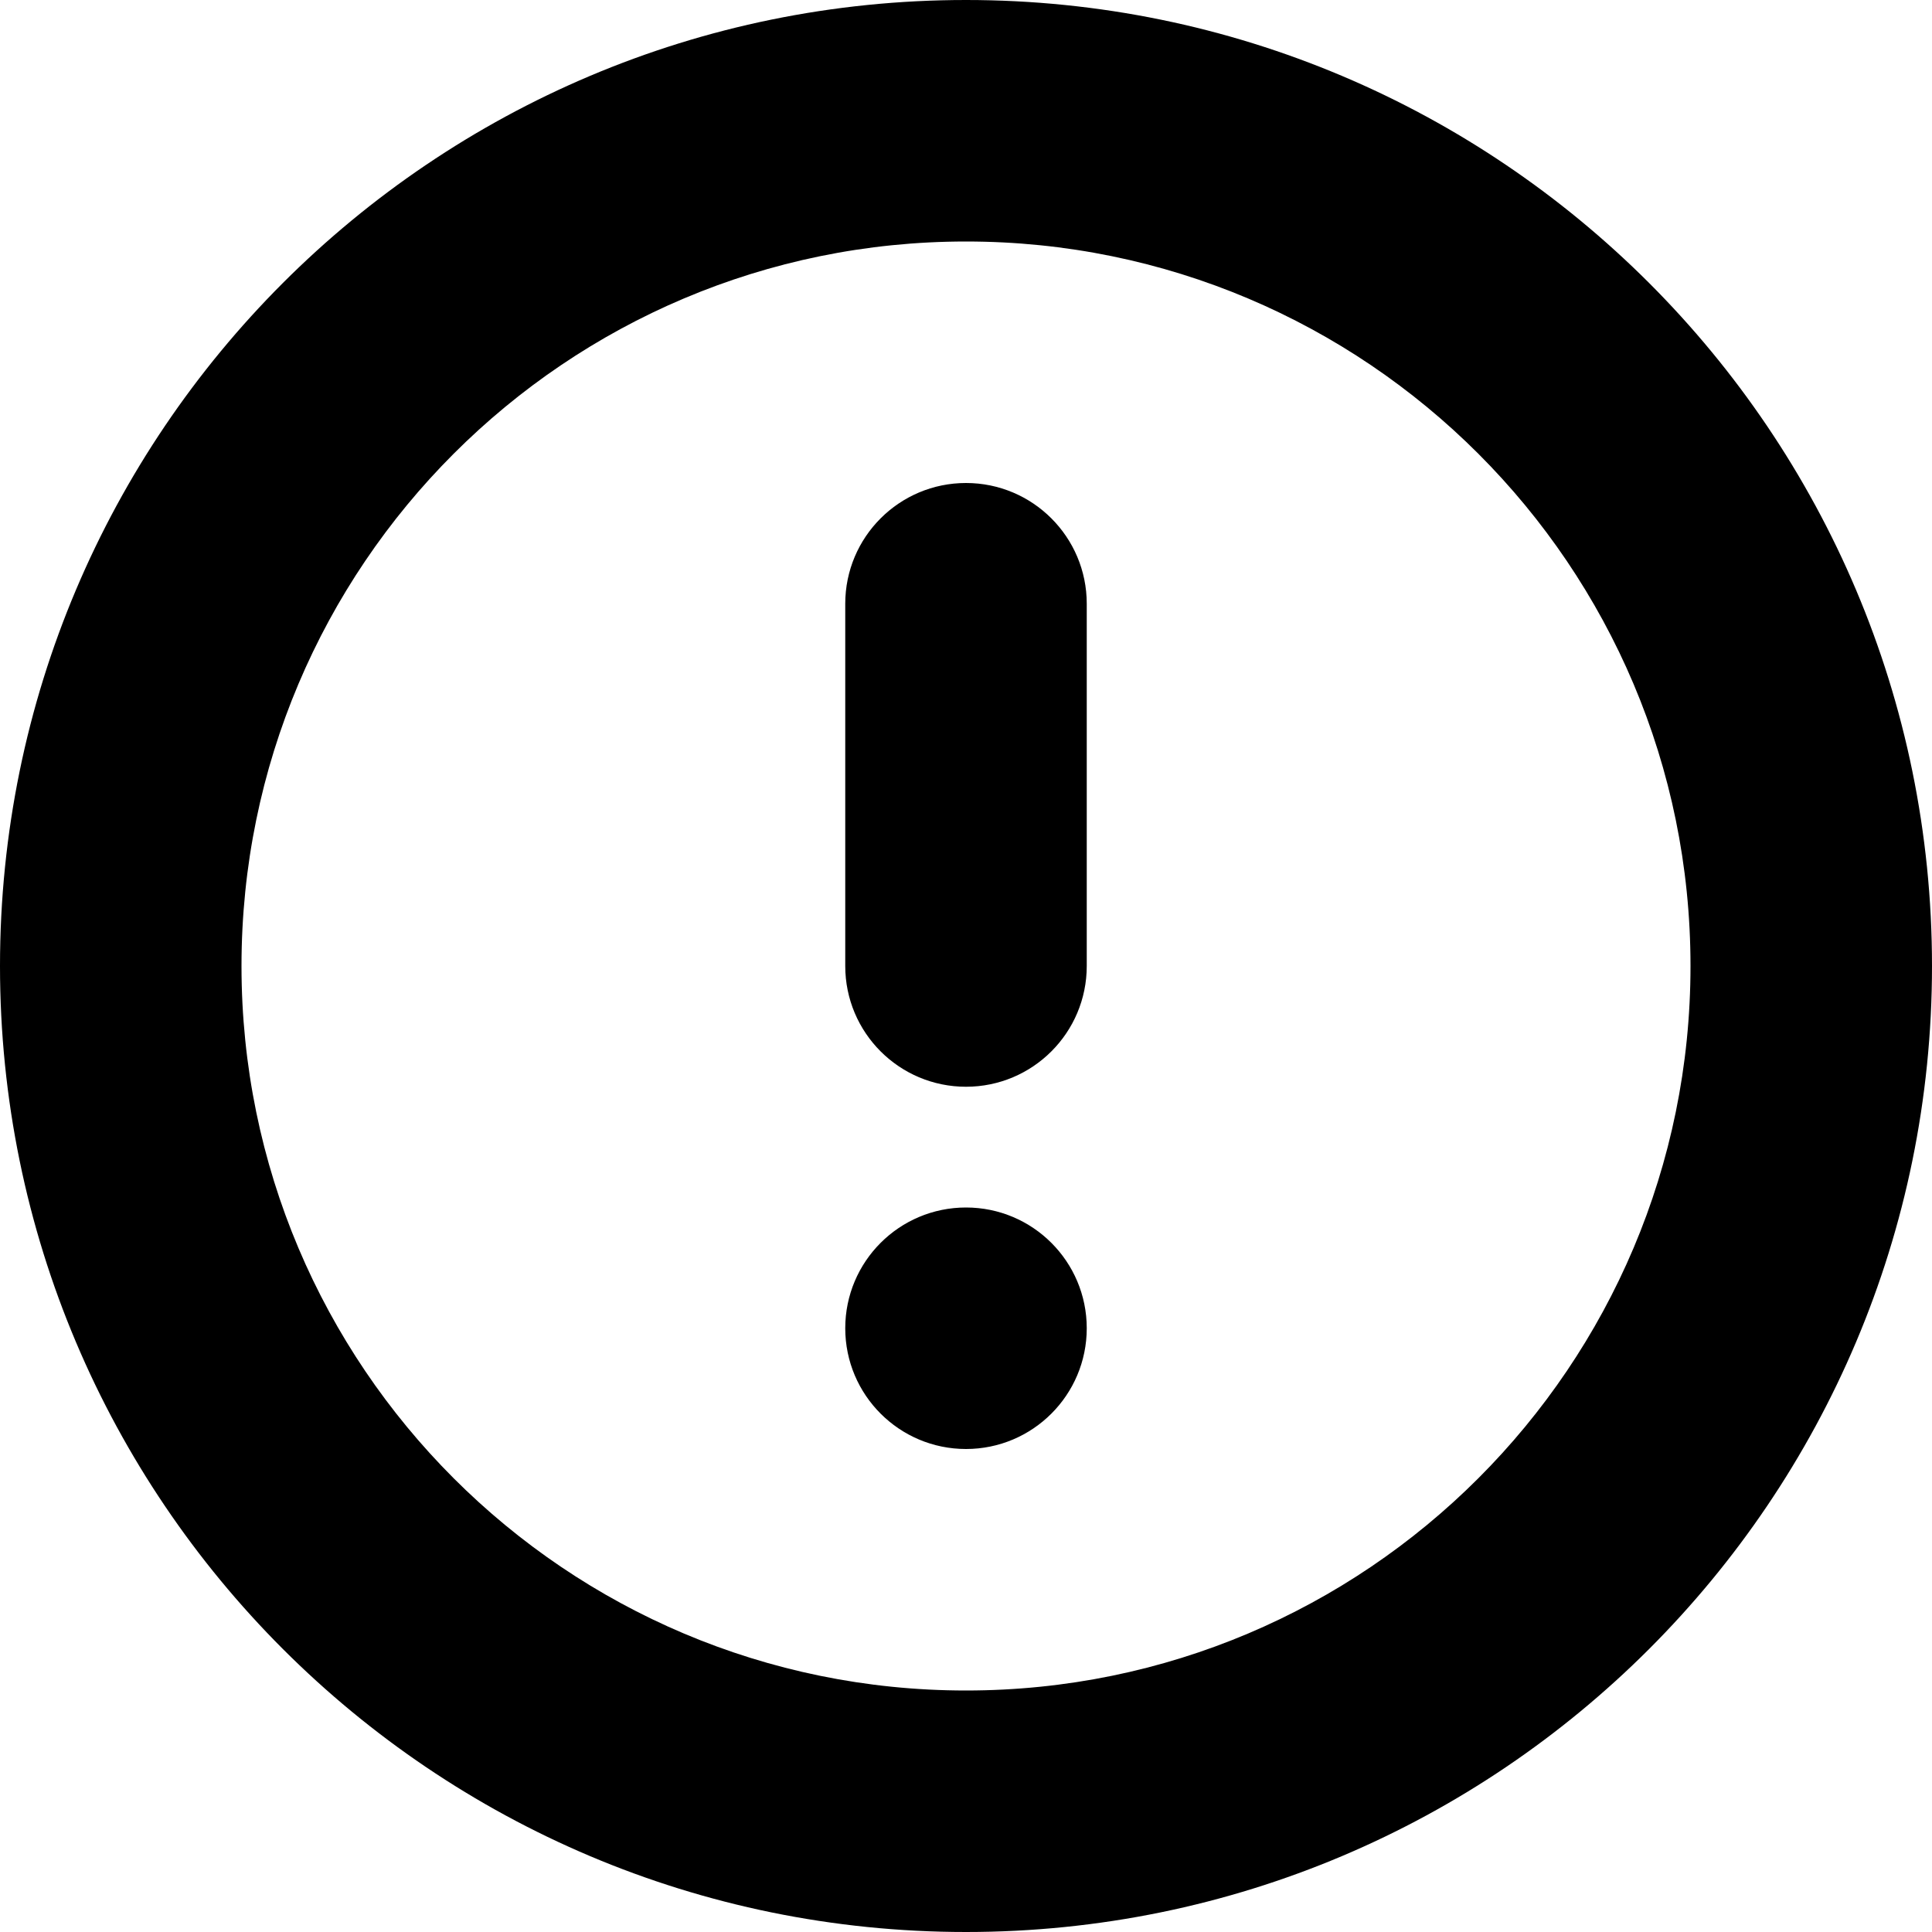
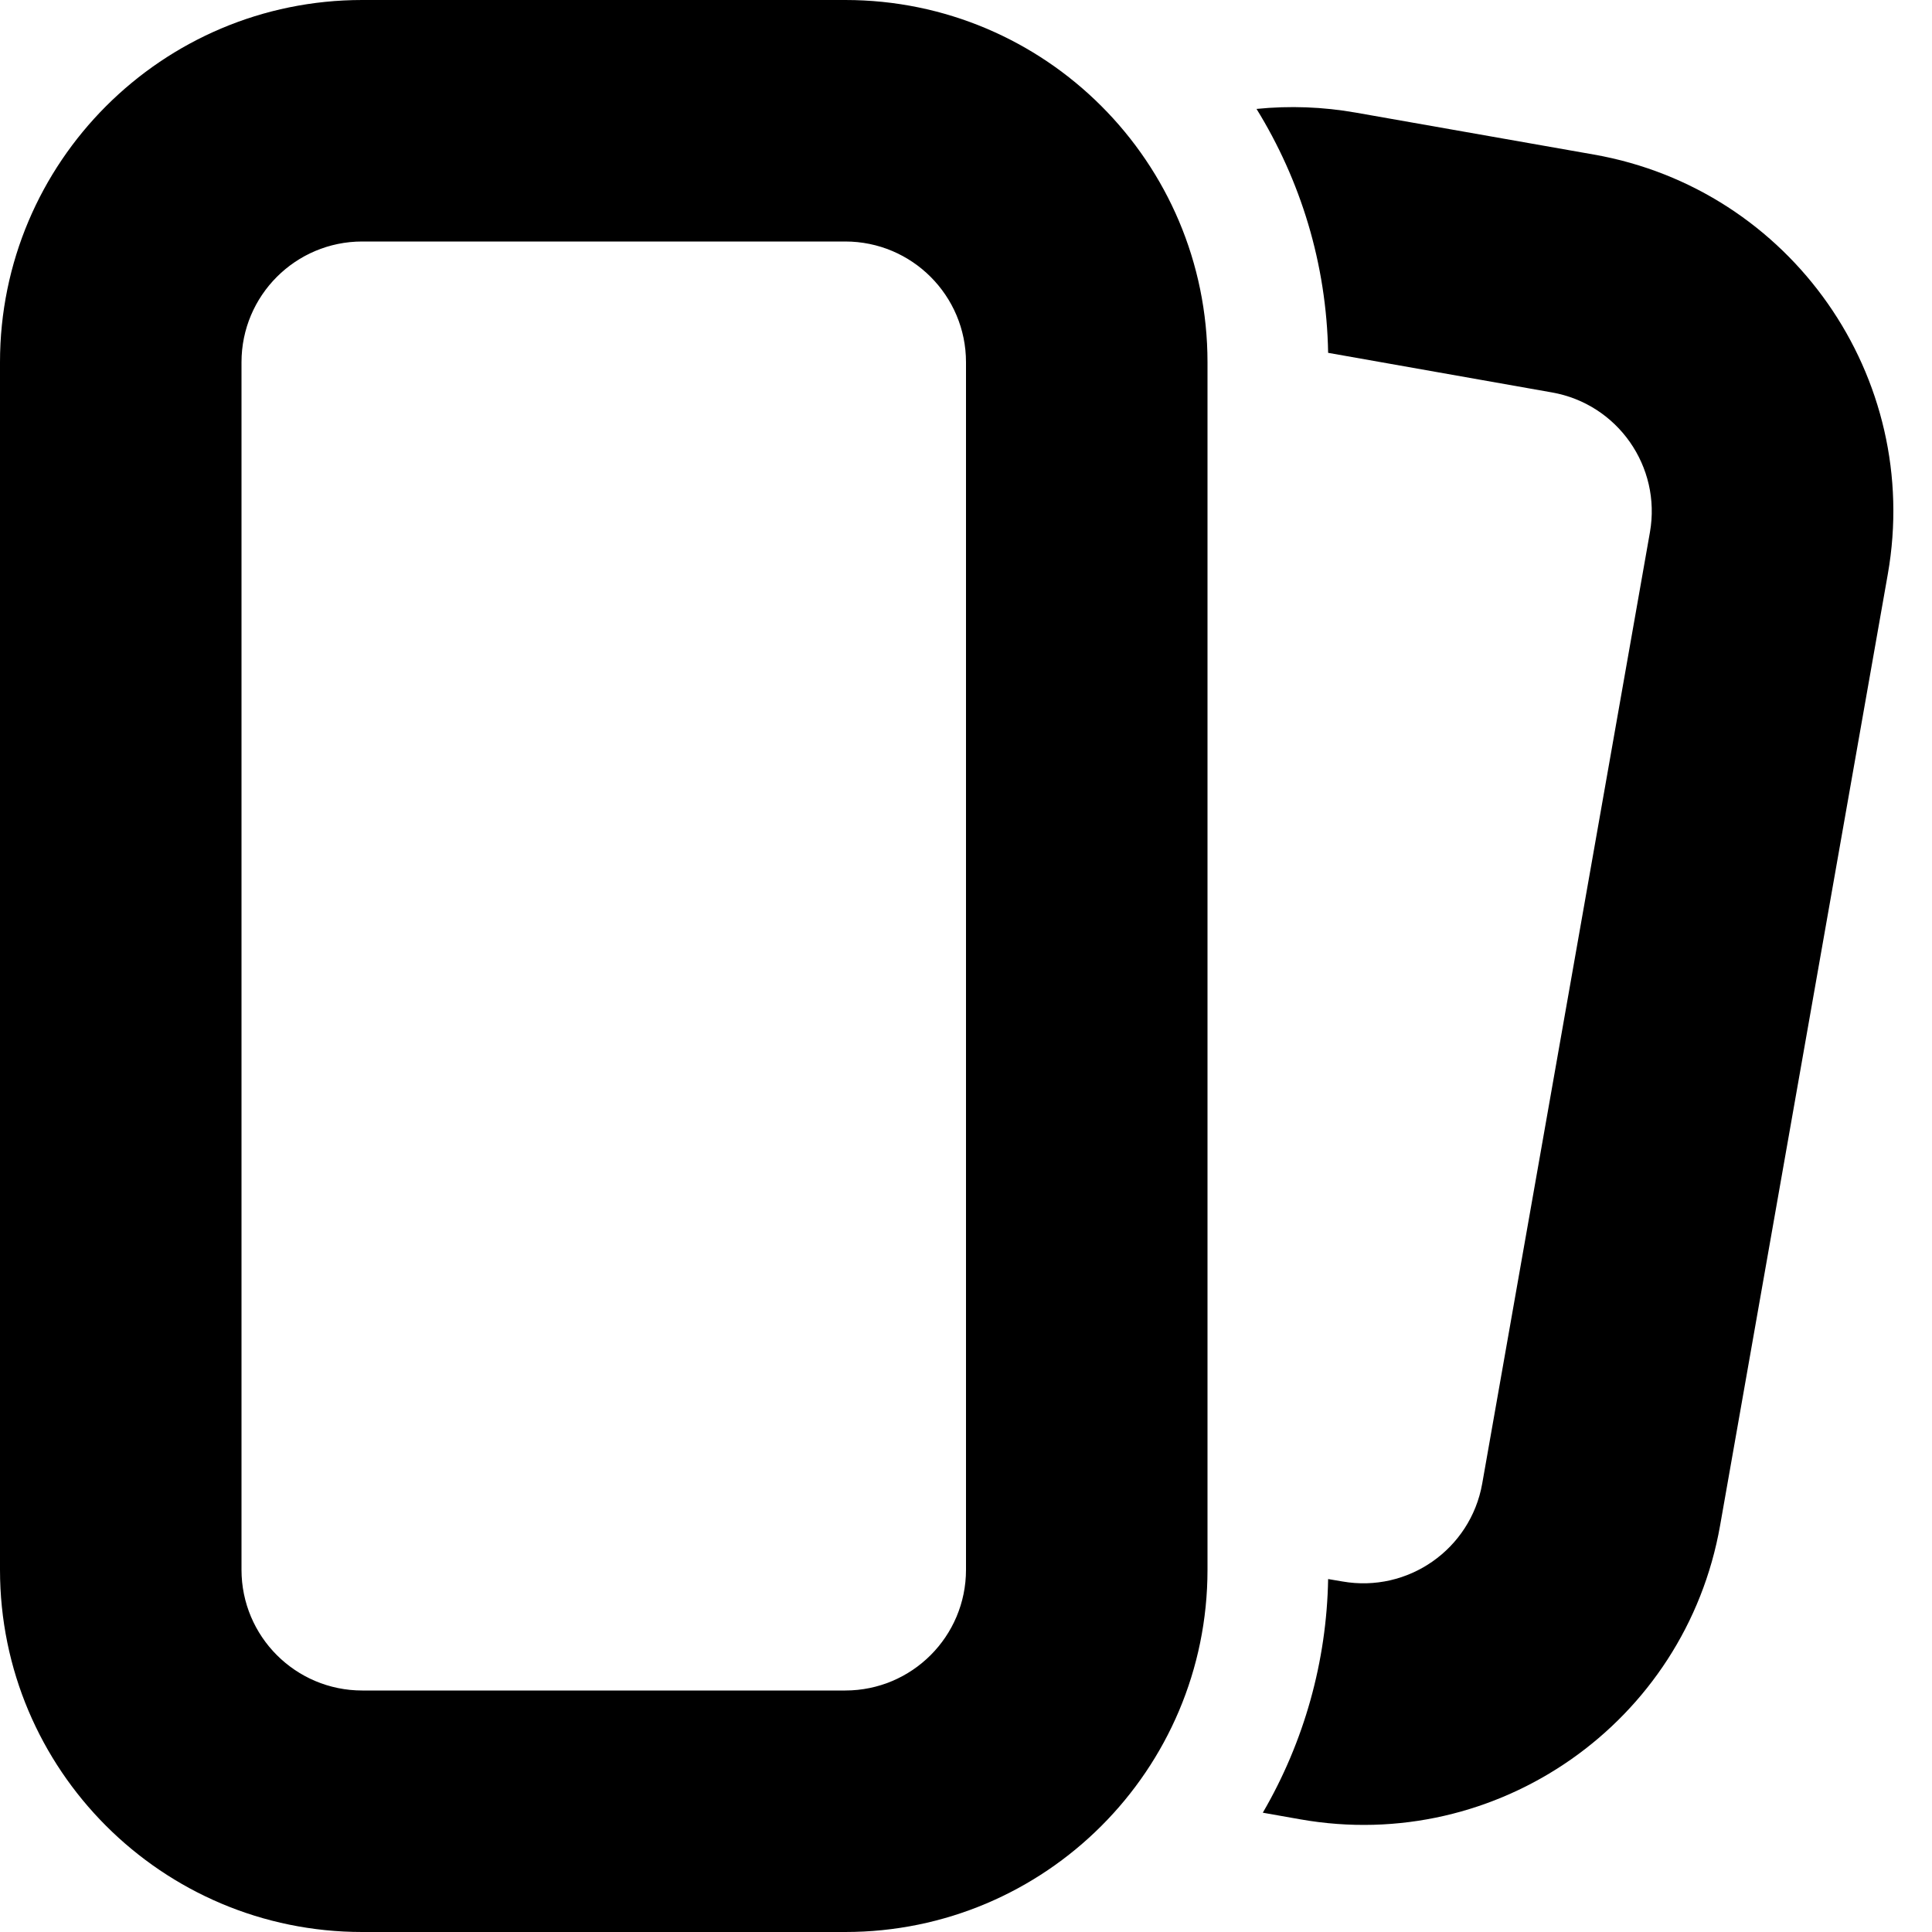
<svg xmlns="http://www.w3.org/2000/svg" width="16" height="16" viewBox="0 0 16 16">
-   <path d="M8 16A8 8 0 1 1 8 0a8 8 0 0 1 0 16zm0-2A6 6 0 1 0 8 2a6 6 0 0 0 0 12zM8 4a1 1 0 0 1 1 1v3a1 1 0 1 1-2 0V5a1 1 0 0 1 1-1zm0 8a1 1 0 1 1 0-2 1 1 0 0 1 0 2z" />
+   <path d="M10.458 15.012l.311.055a3 3 0 0 0 3.476-2.433l1.389-7.879A3 3 0 0 0 13.2 1.28L11.23.933a3.002 3.002 0 0 0-.824-.031c.364.59.58 1.28.593 2.02l1.854.328a1 1 0 0 1 .811 1.158l-1.389 7.879a1 1 0 0 1-1.158.81l-.118-.02a3.98 3.98 0 0 1-.541 1.935zM3 0h4a3 3 0 0 1 3 3v10a3 3 0 0 1-3 3H3a3 3 0 0 1-3-3V3a3 3 0 0 1 3-3zm0 2a1 1 0 0 0-1 1v10a1 1 0 0 0 1 1h4a1 1 0 0 0 1-1V3a1 1 0 0 0-1-1H3z" />
</svg>
